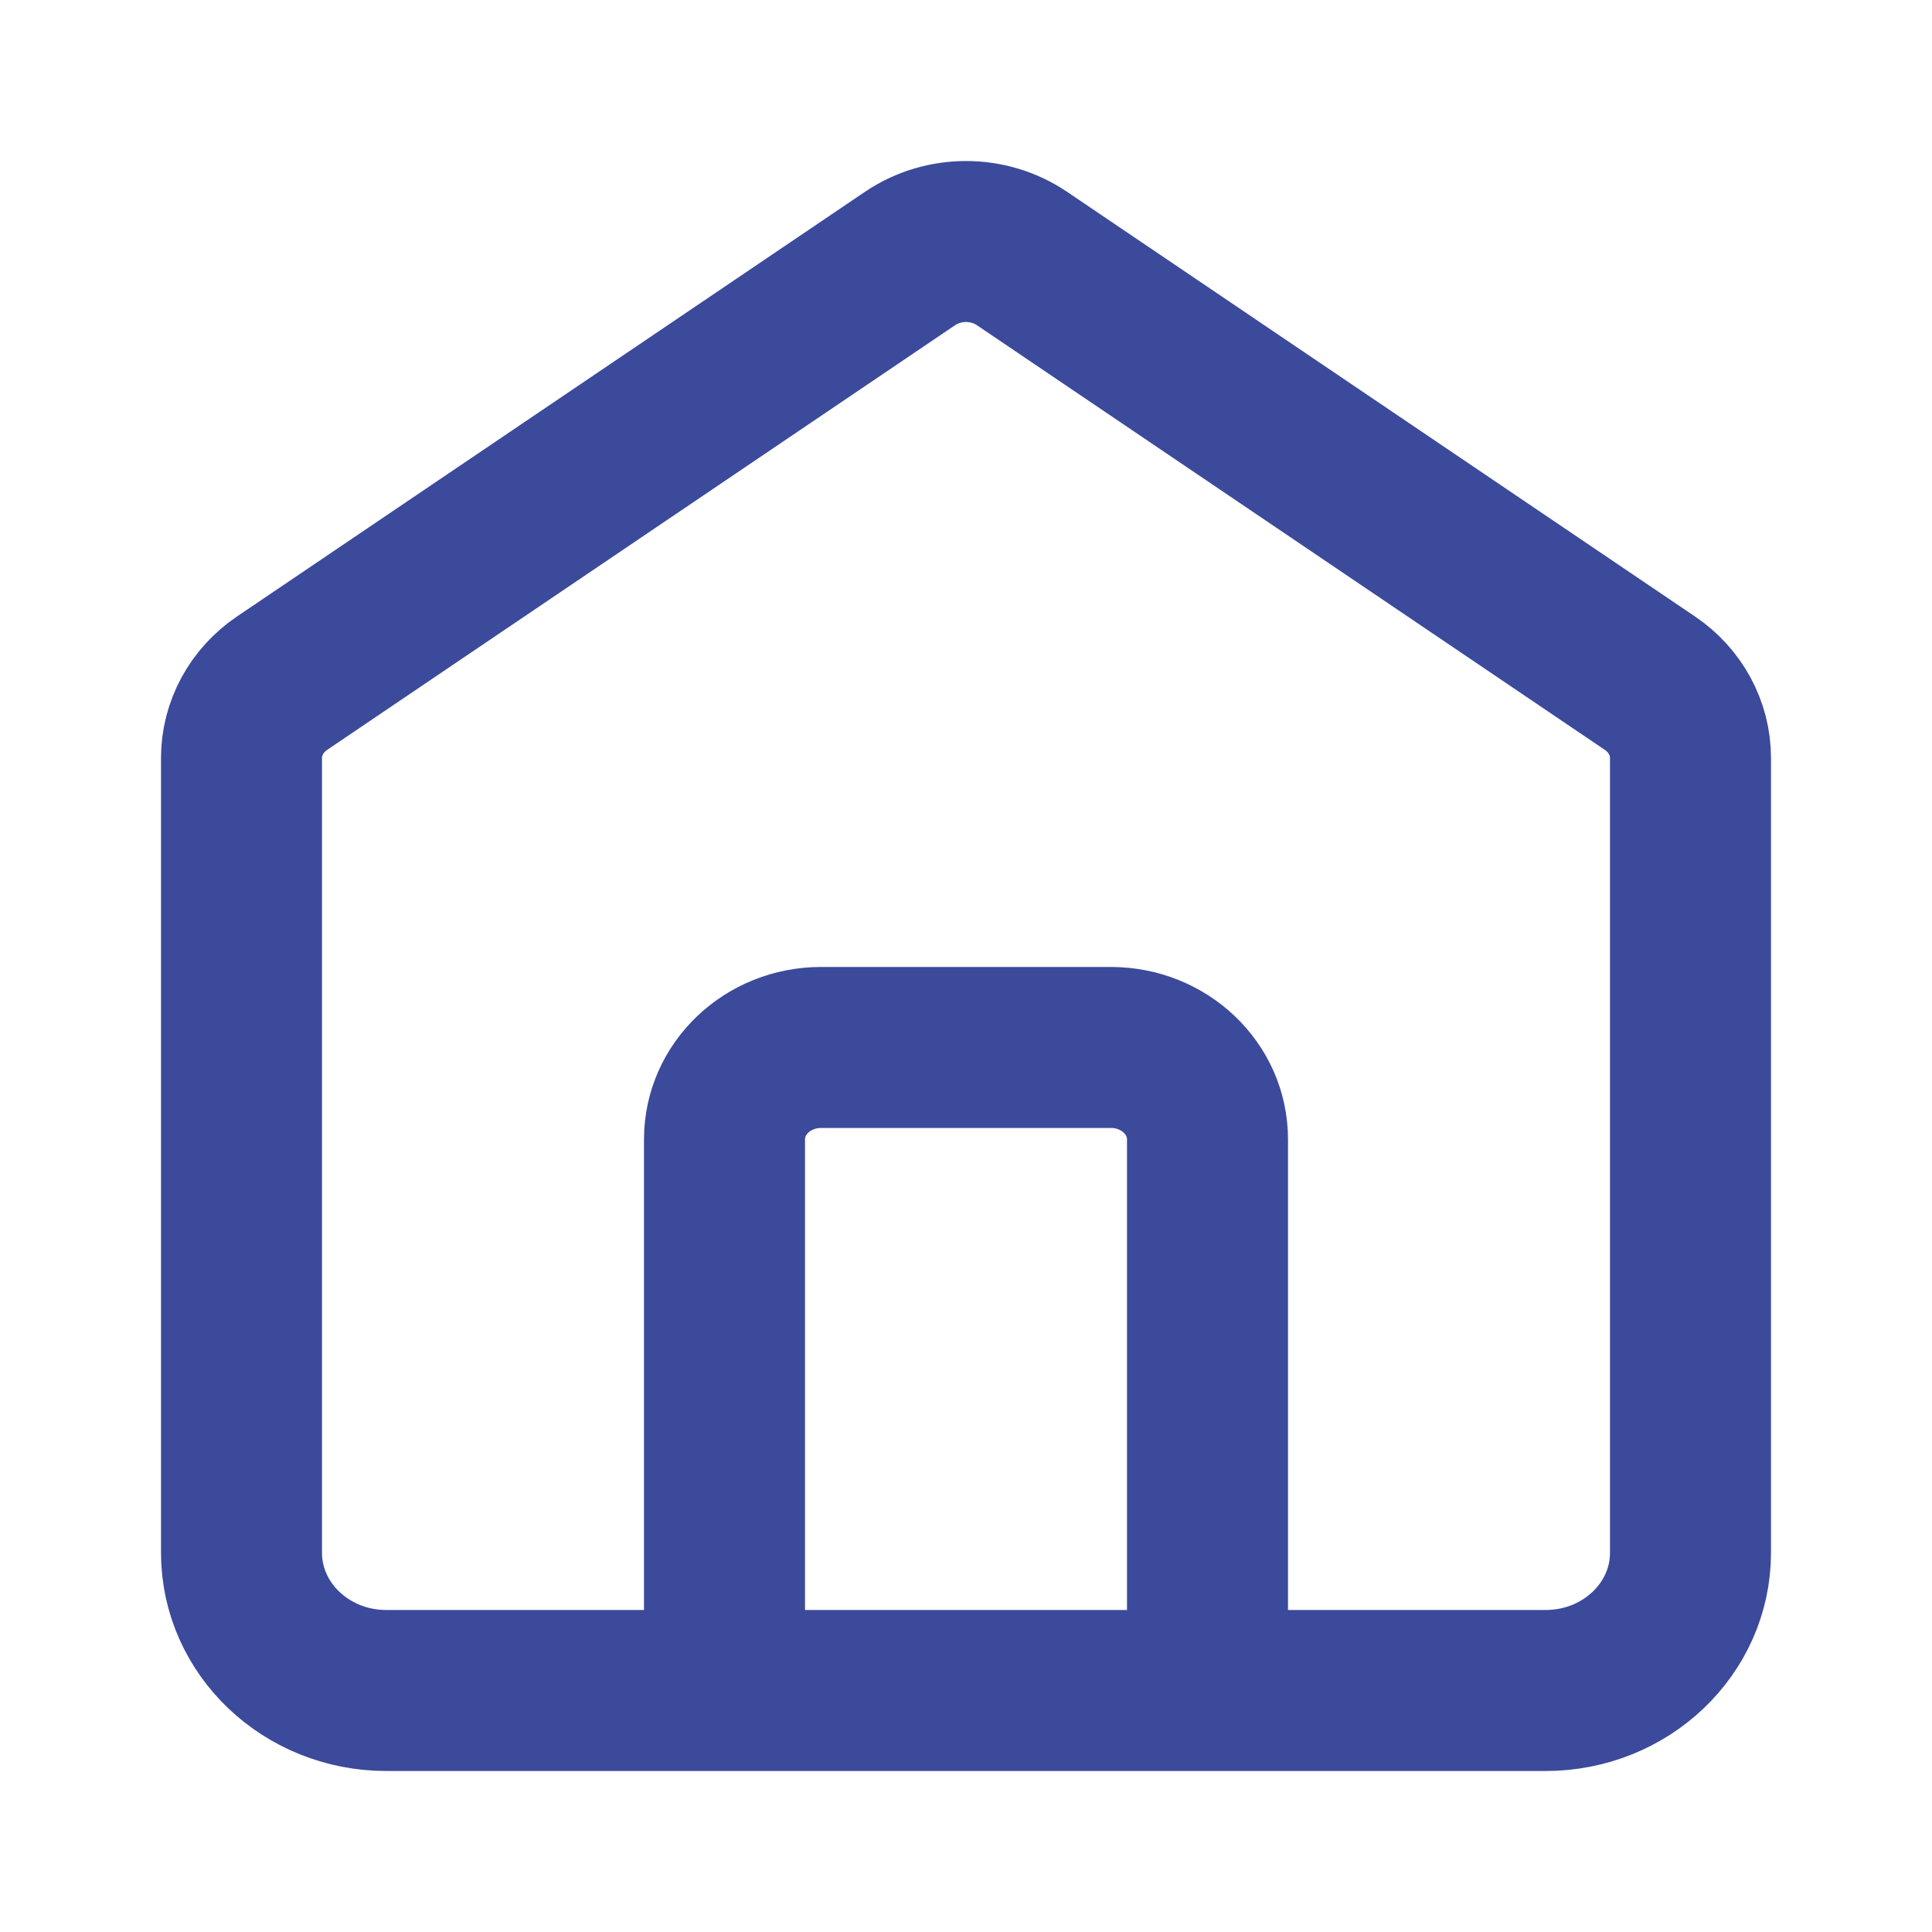
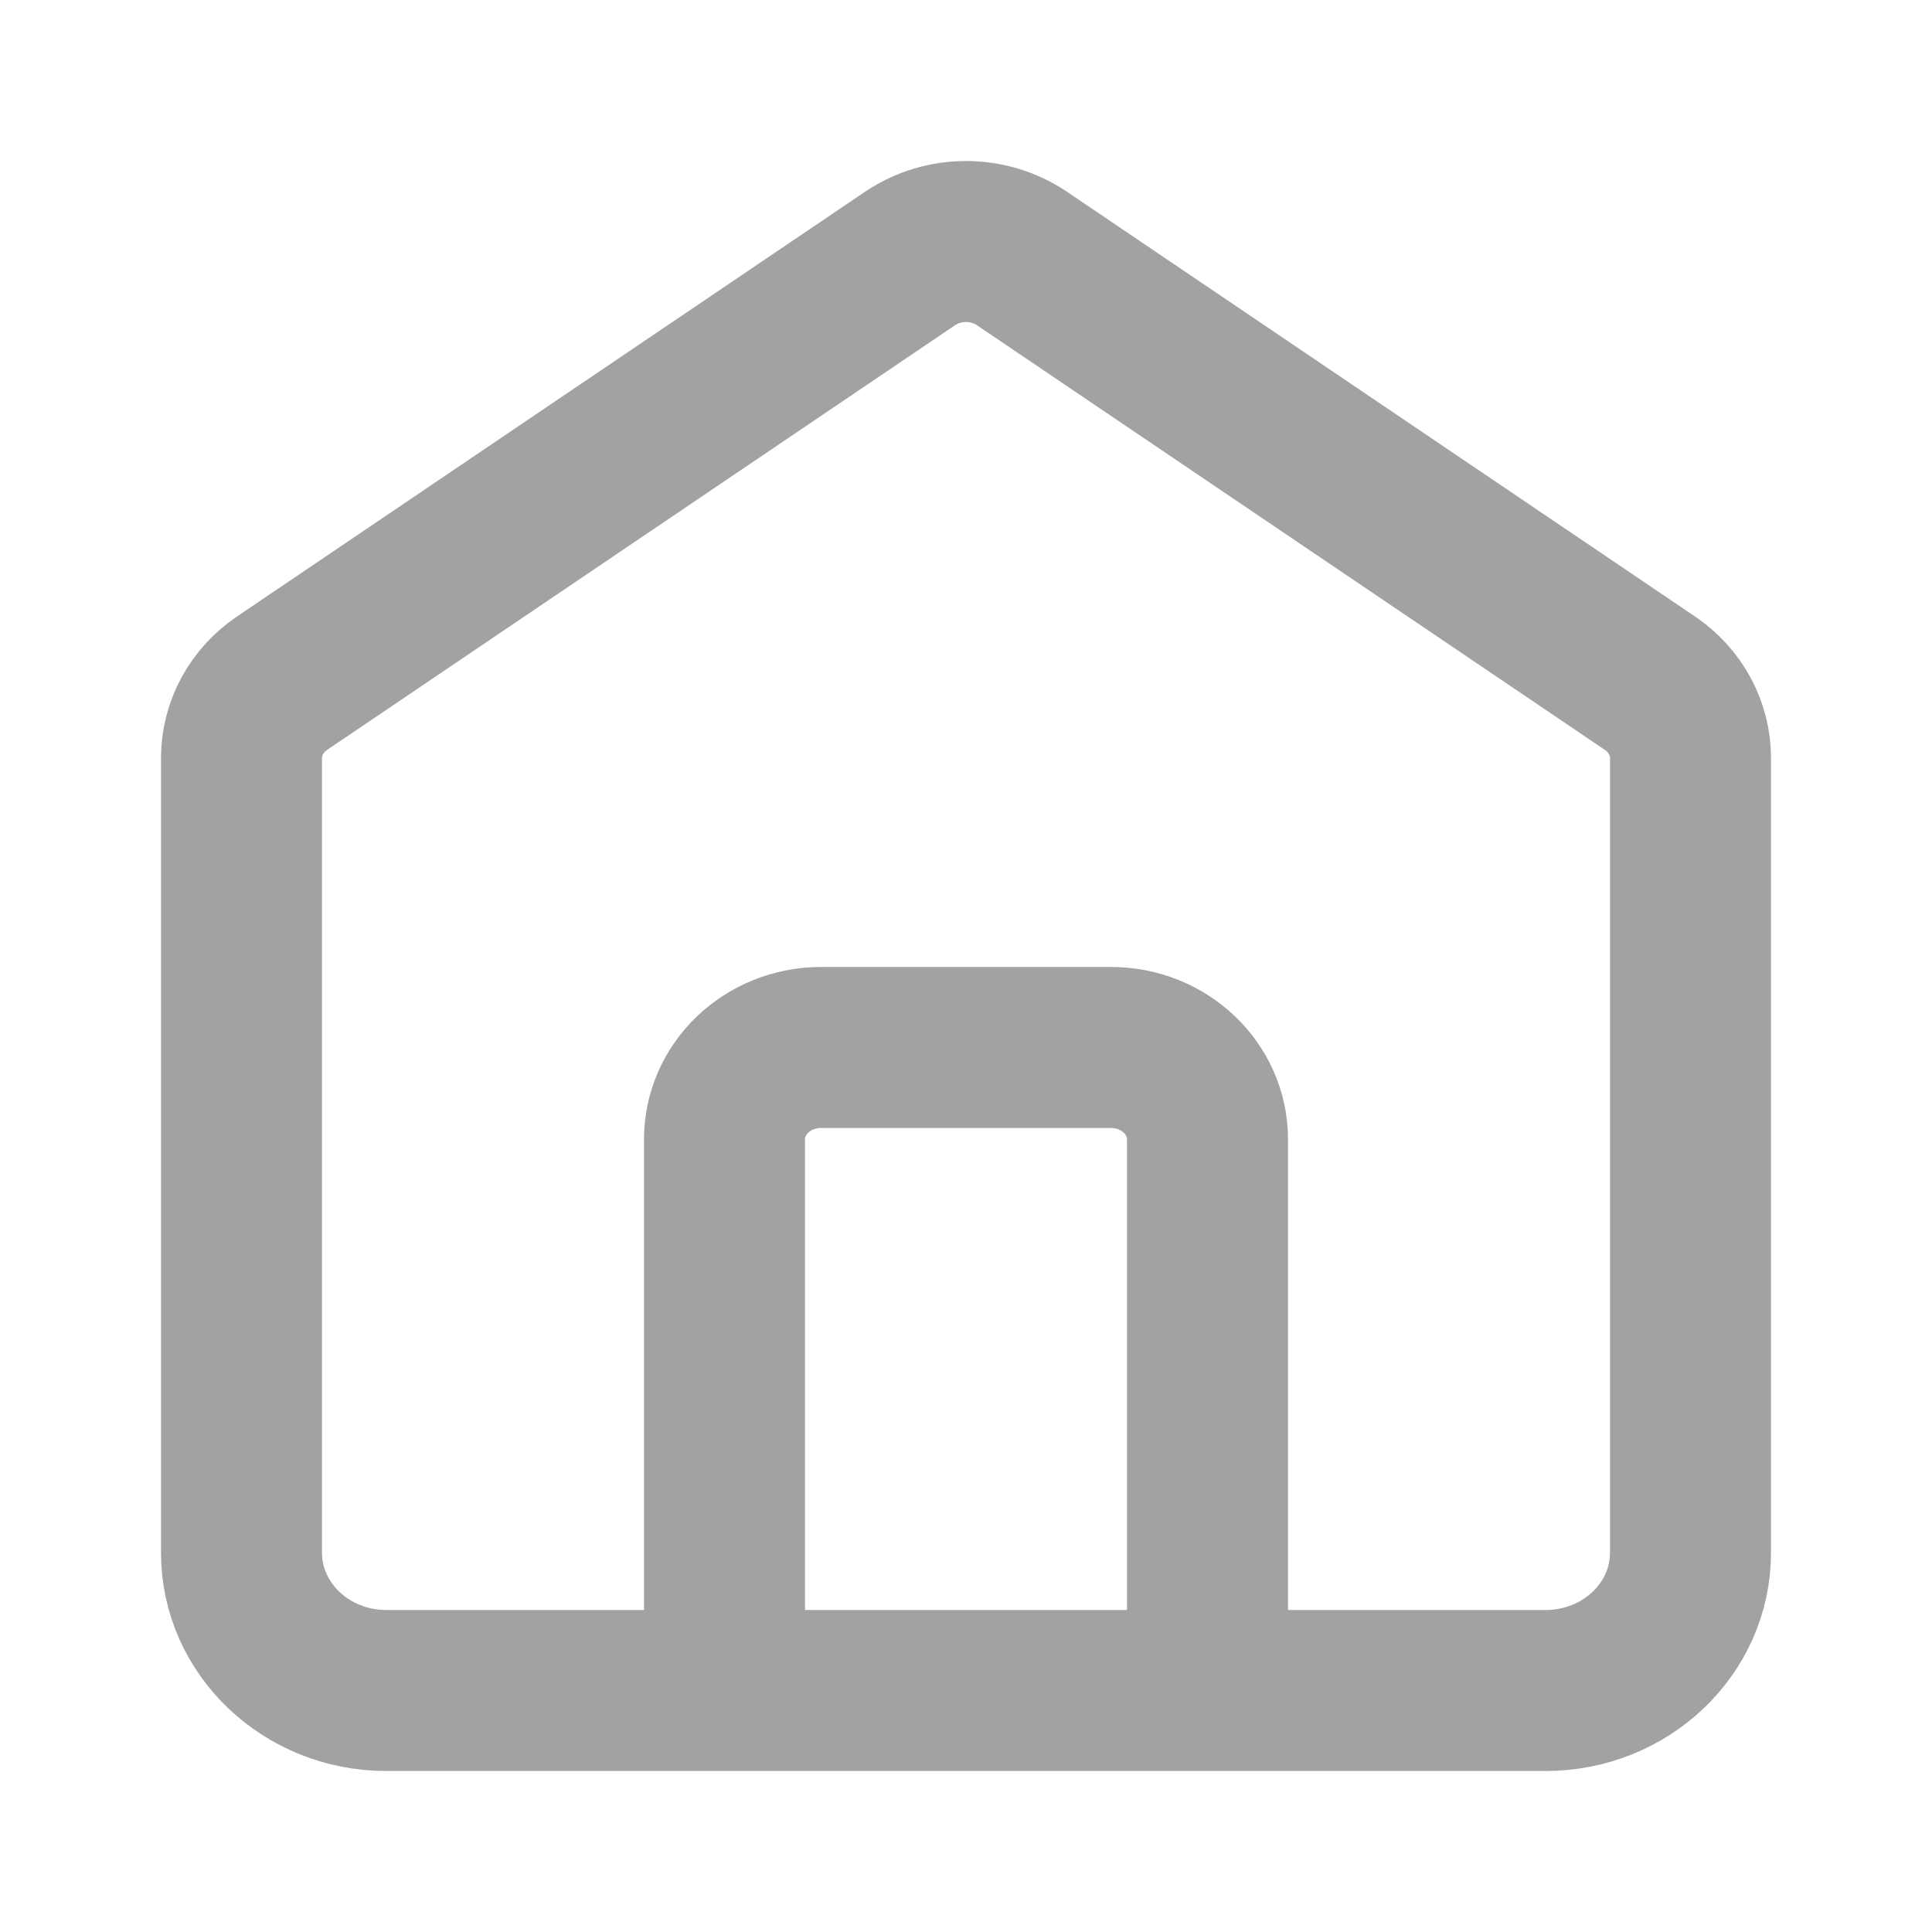
<svg xmlns="http://www.w3.org/2000/svg" width="24" height="24" viewBox="0 0 24 24" fill="none">
-   <path d="M9 21V14.153C9 13.523 9.537 13.012 10.2 13.012H13.8C14.463 13.012 15 13.523 15 14.153V21M11.305 3.211L3.505 8.486C3.188 8.7 3 9.047 3 9.416V19.288C3 20.234 3.806 21 4.8 21H19.2C20.194 21 21 20.234 21 19.288V9.416C21 9.047 20.812 8.7 20.495 8.486L12.695 3.211C12.279 2.93 11.721 2.93 11.305 3.211Z" stroke="#3C4A9B" stroke-width="2" stroke-linecap="round" />
+   <path d="M9 21V14.153C9 13.523 9.537 13.012 10.2 13.012H13.8C14.463 13.012 15 13.523 15 14.153V21M11.305 3.211L3.505 8.486C3.188 8.7 3 9.047 3 9.416V19.288C3 20.234 3.806 21 4.8 21H19.2C20.194 21 21 20.234 21 19.288V9.416C21 9.047 20.812 8.7 20.495 8.486L12.695 3.211C12.279 2.93 11.721 2.93 11.305 3.211Z" stroke="#A2A2A2" stroke-width="2" stroke-linecap="round" />
</svg>
